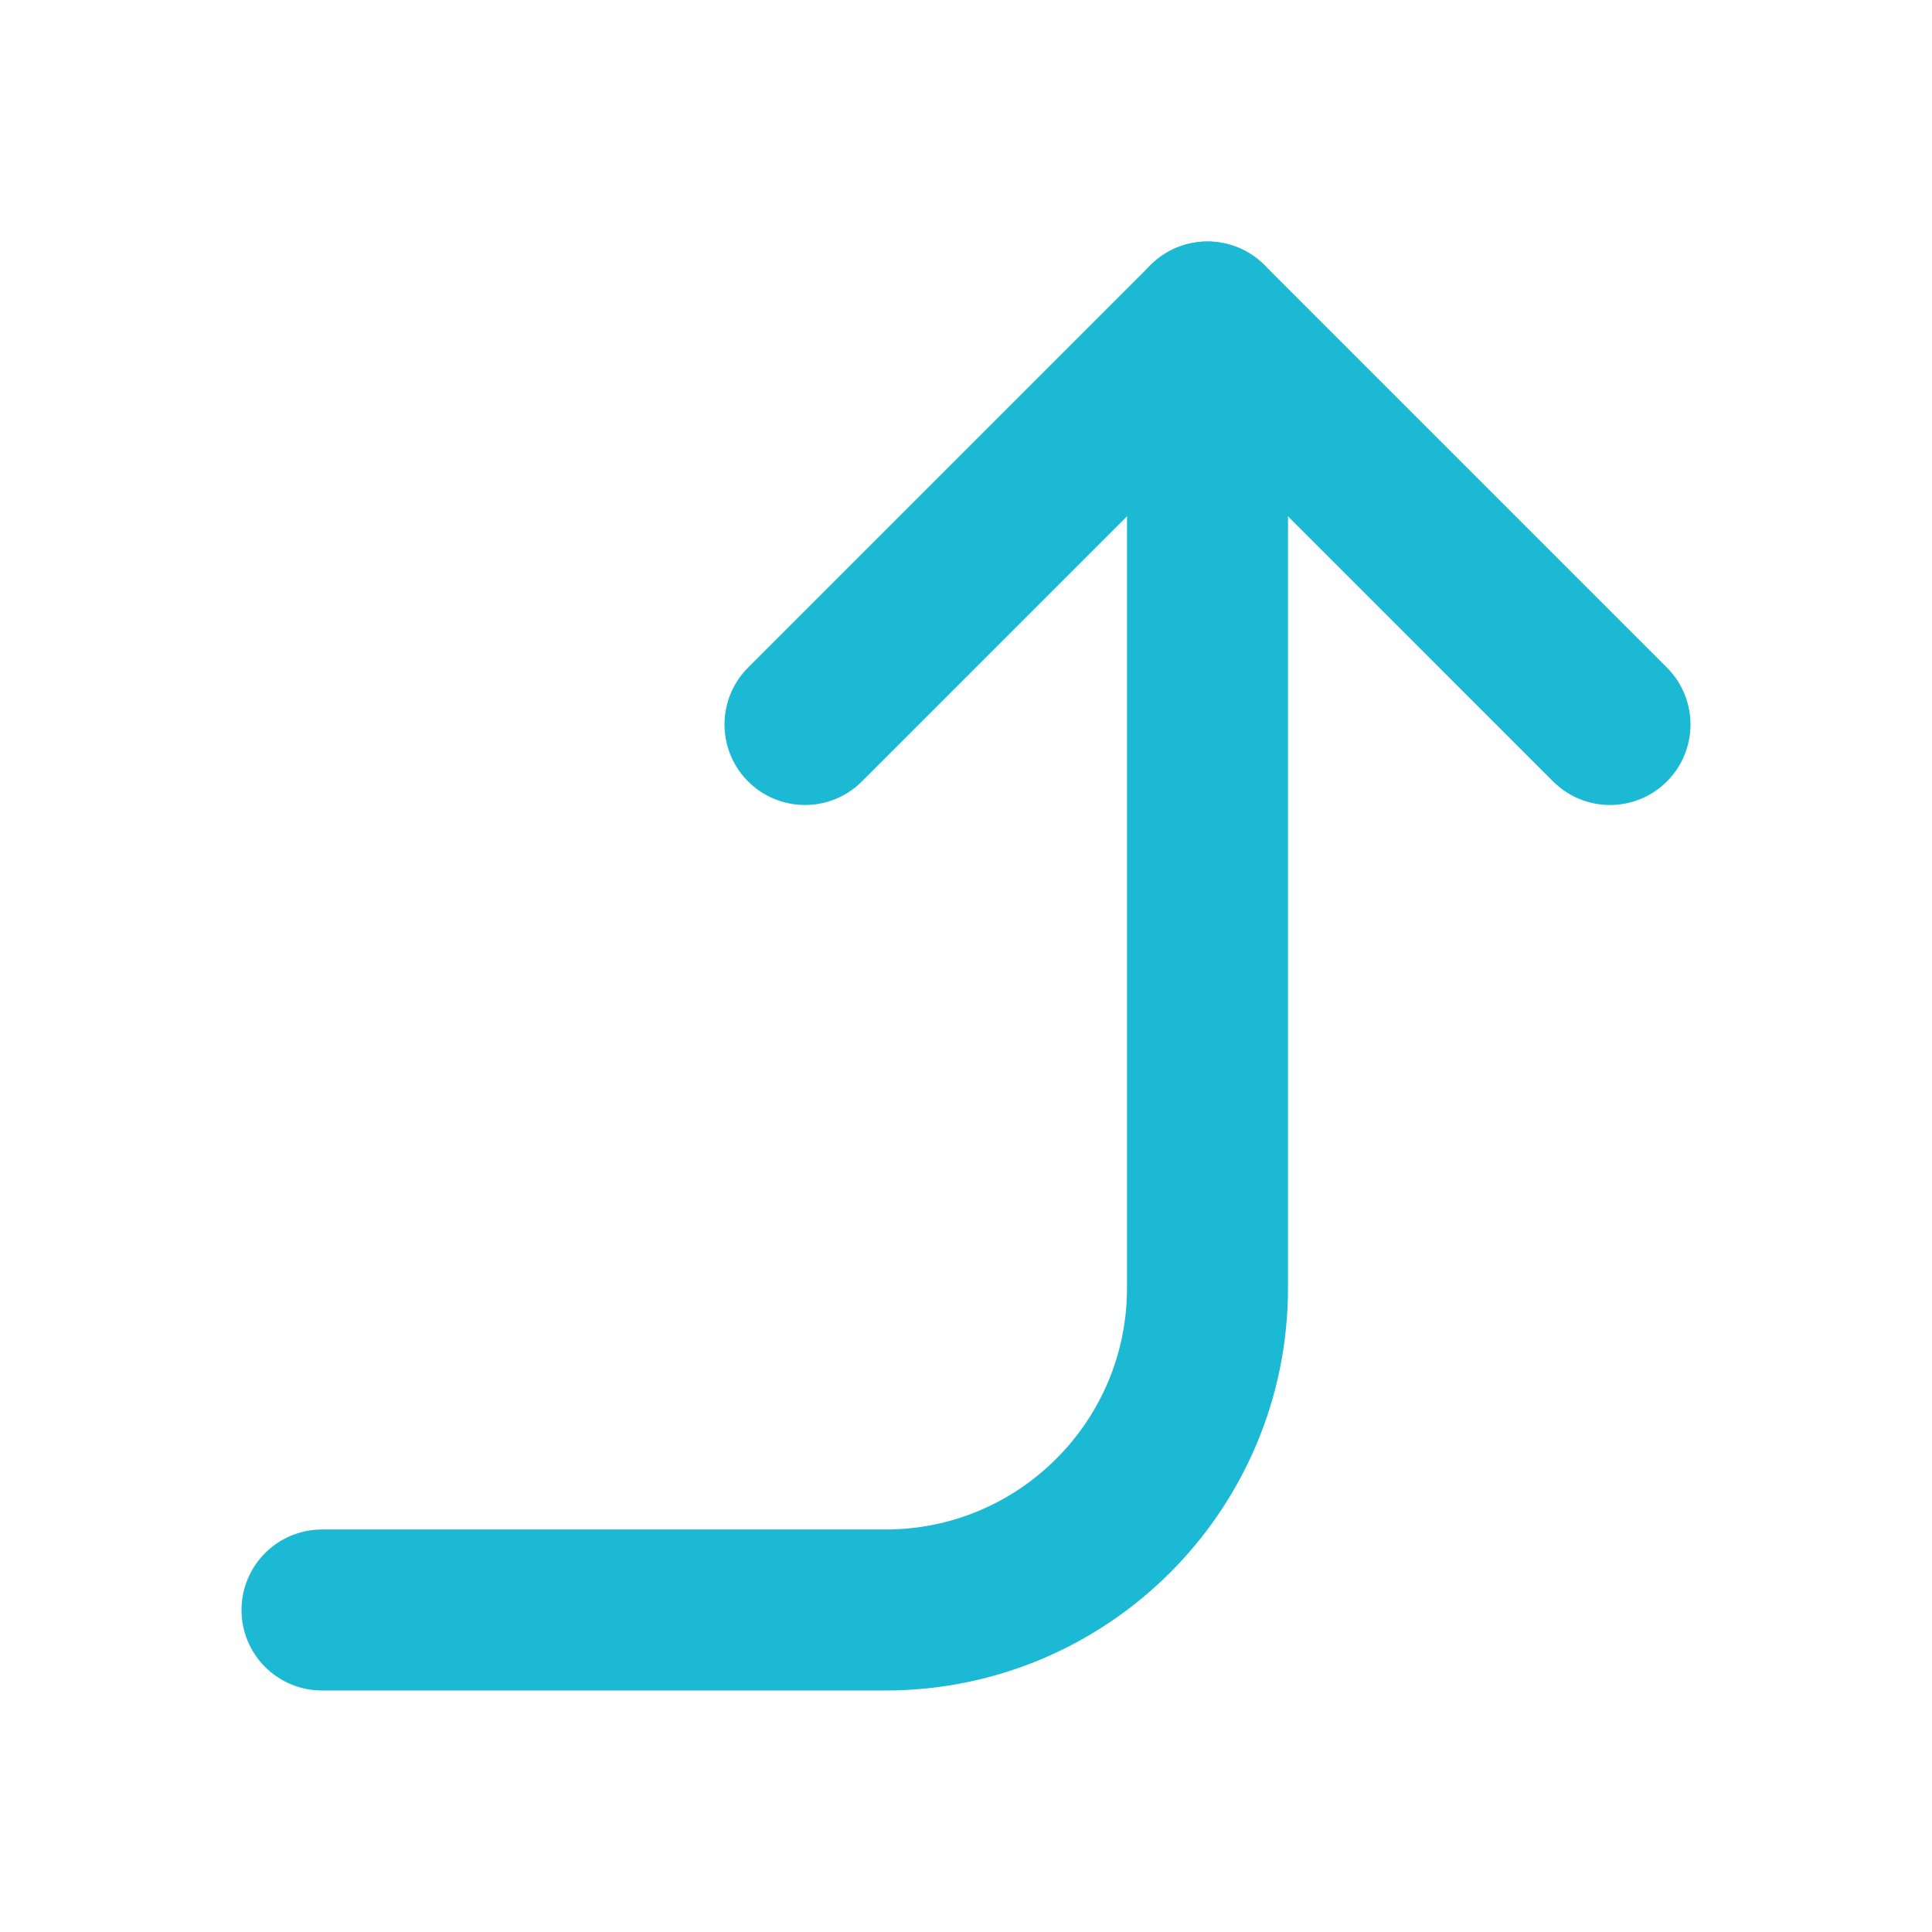
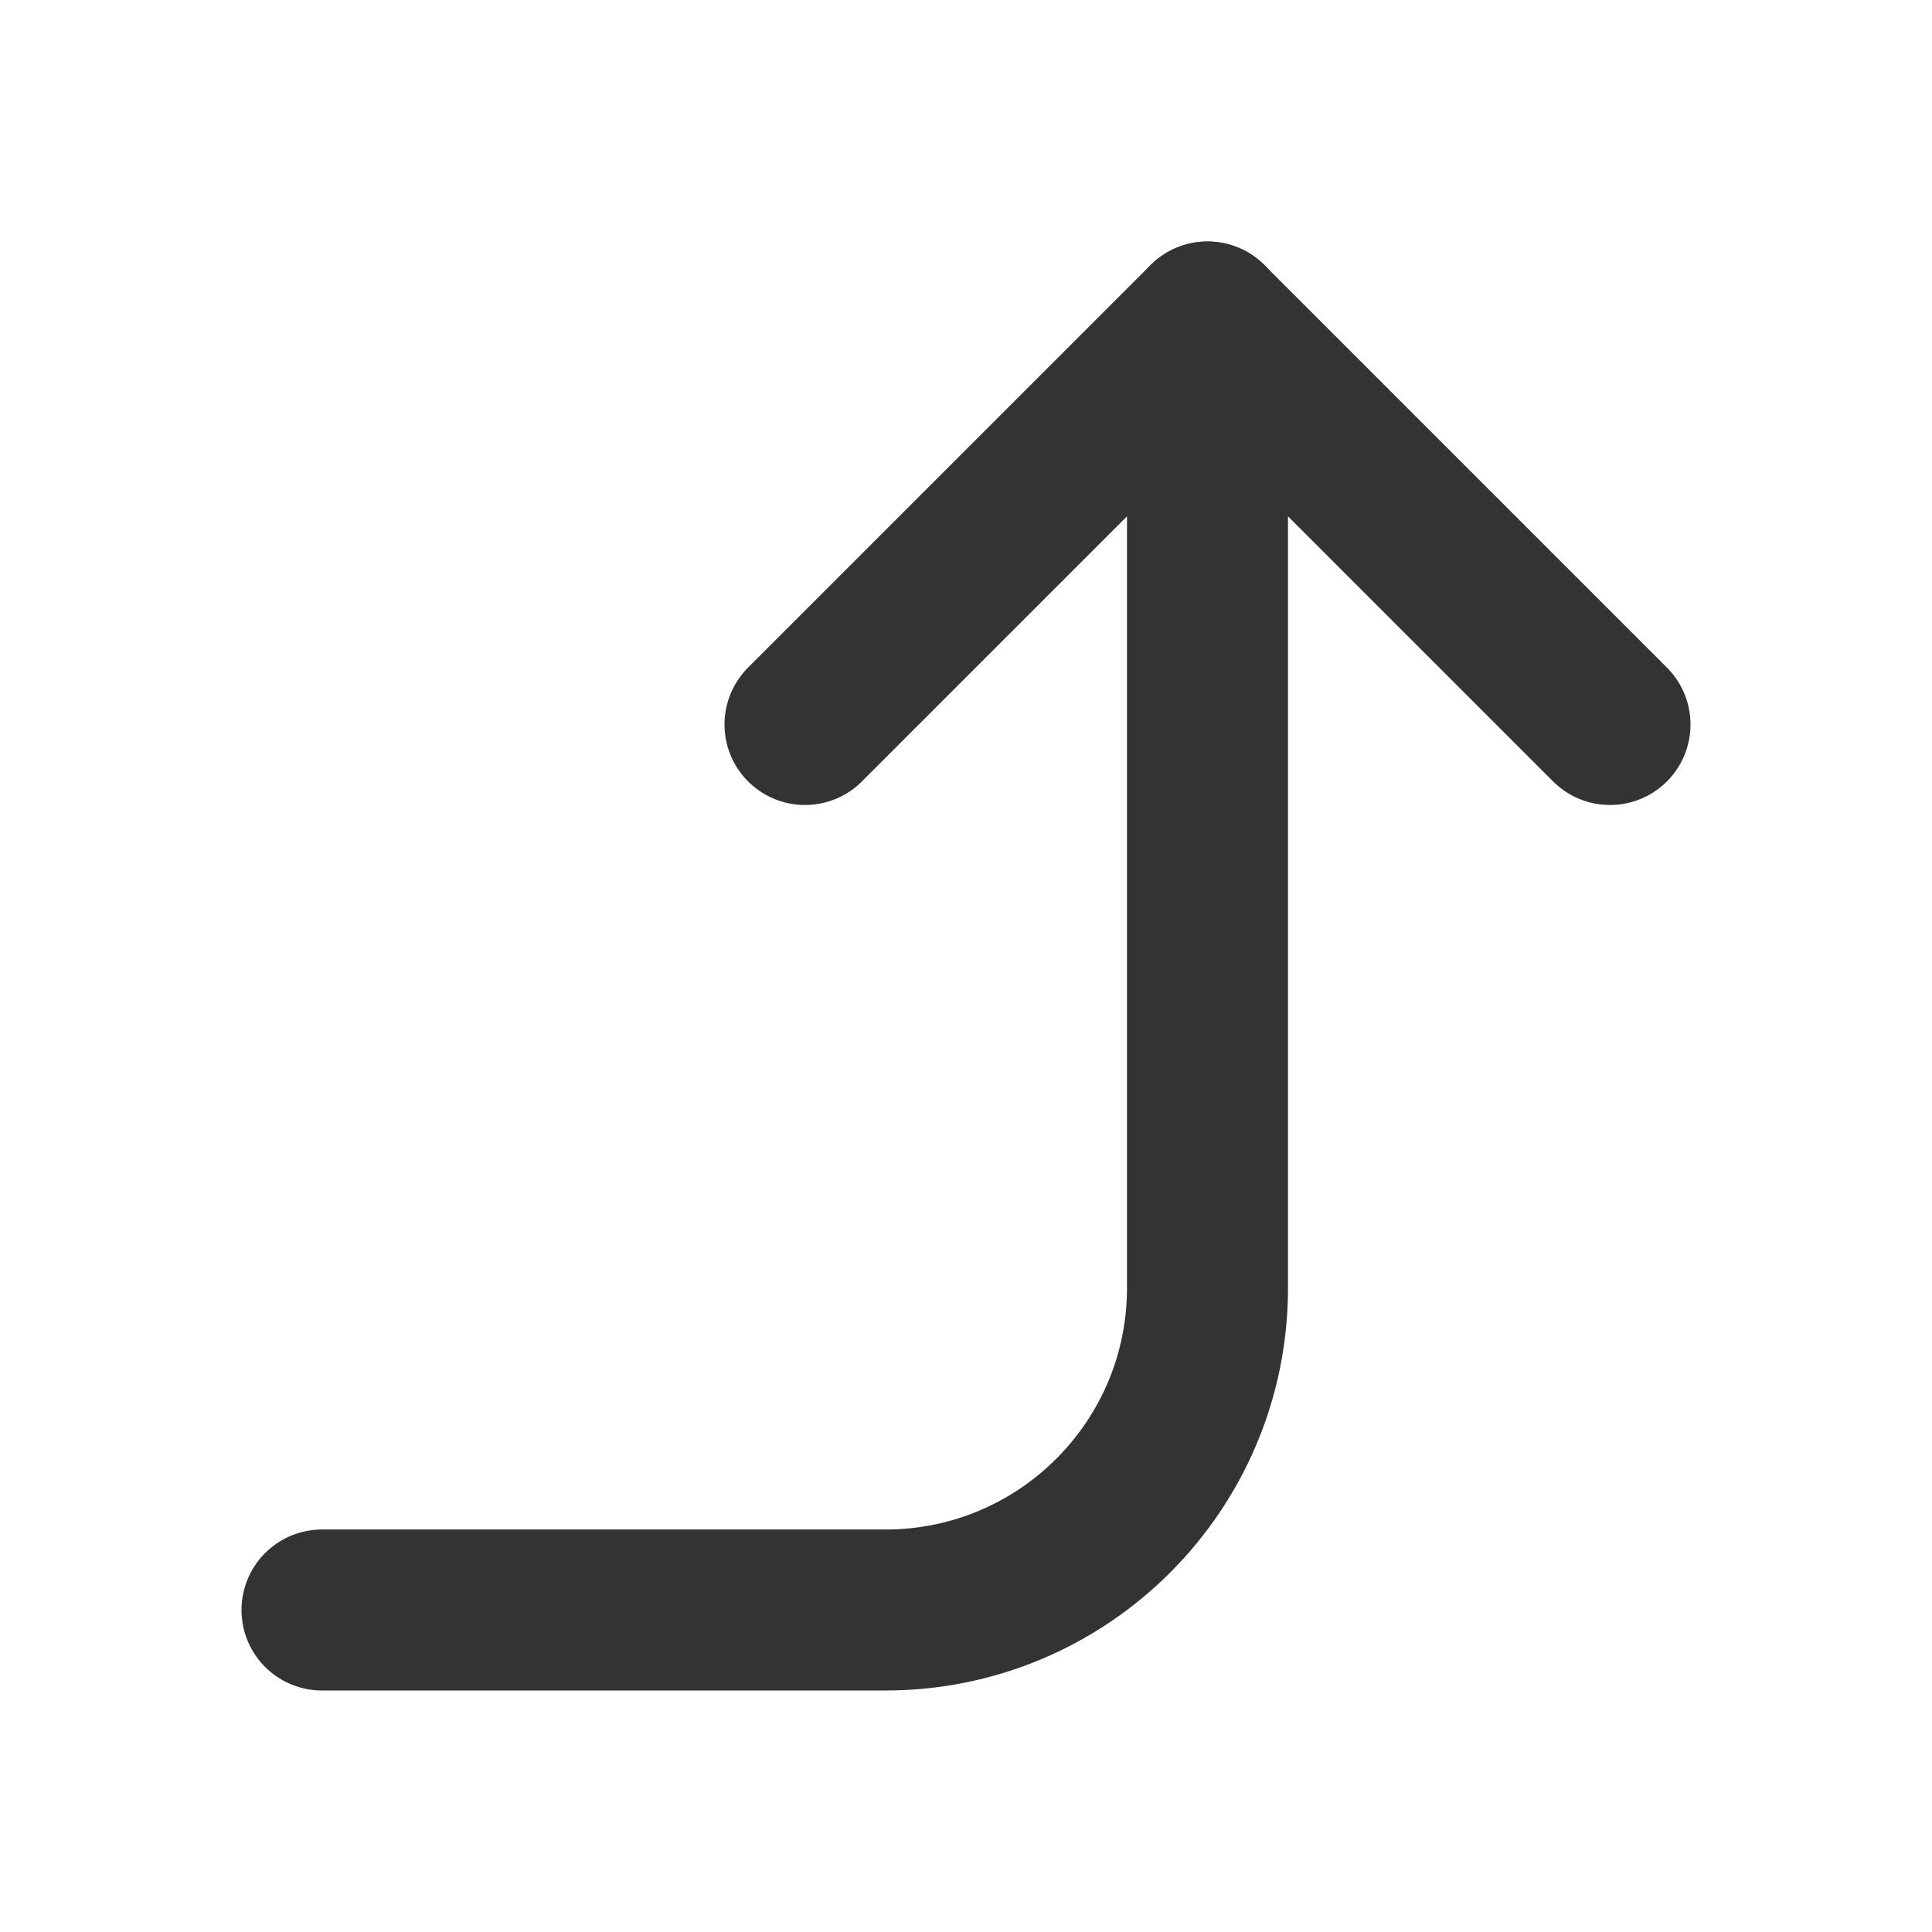
- <svg xmlns="http://www.w3.org/2000/svg" width="32" height="32" viewBox="0 0 24 24" fill="none" stroke="rgb(28, 185, 213)" stroke-width="2" stroke-linecap="round" stroke-linejoin="round" class="feather feather-corner-right-up">
+ <svg xmlns="http://www.w3.org/2000/svg" width="32" height="32" viewBox="0 0 24 24" fill="none" stroke="#333" stroke-width="2" stroke-linecap="round" stroke-linejoin="round" class="feather feather-corner-right-up">
  <polyline points="10 9 15 4 20 9" />
  <path d="M4 20h7a4 4 0 0 0 4-4V4" />
</svg>
